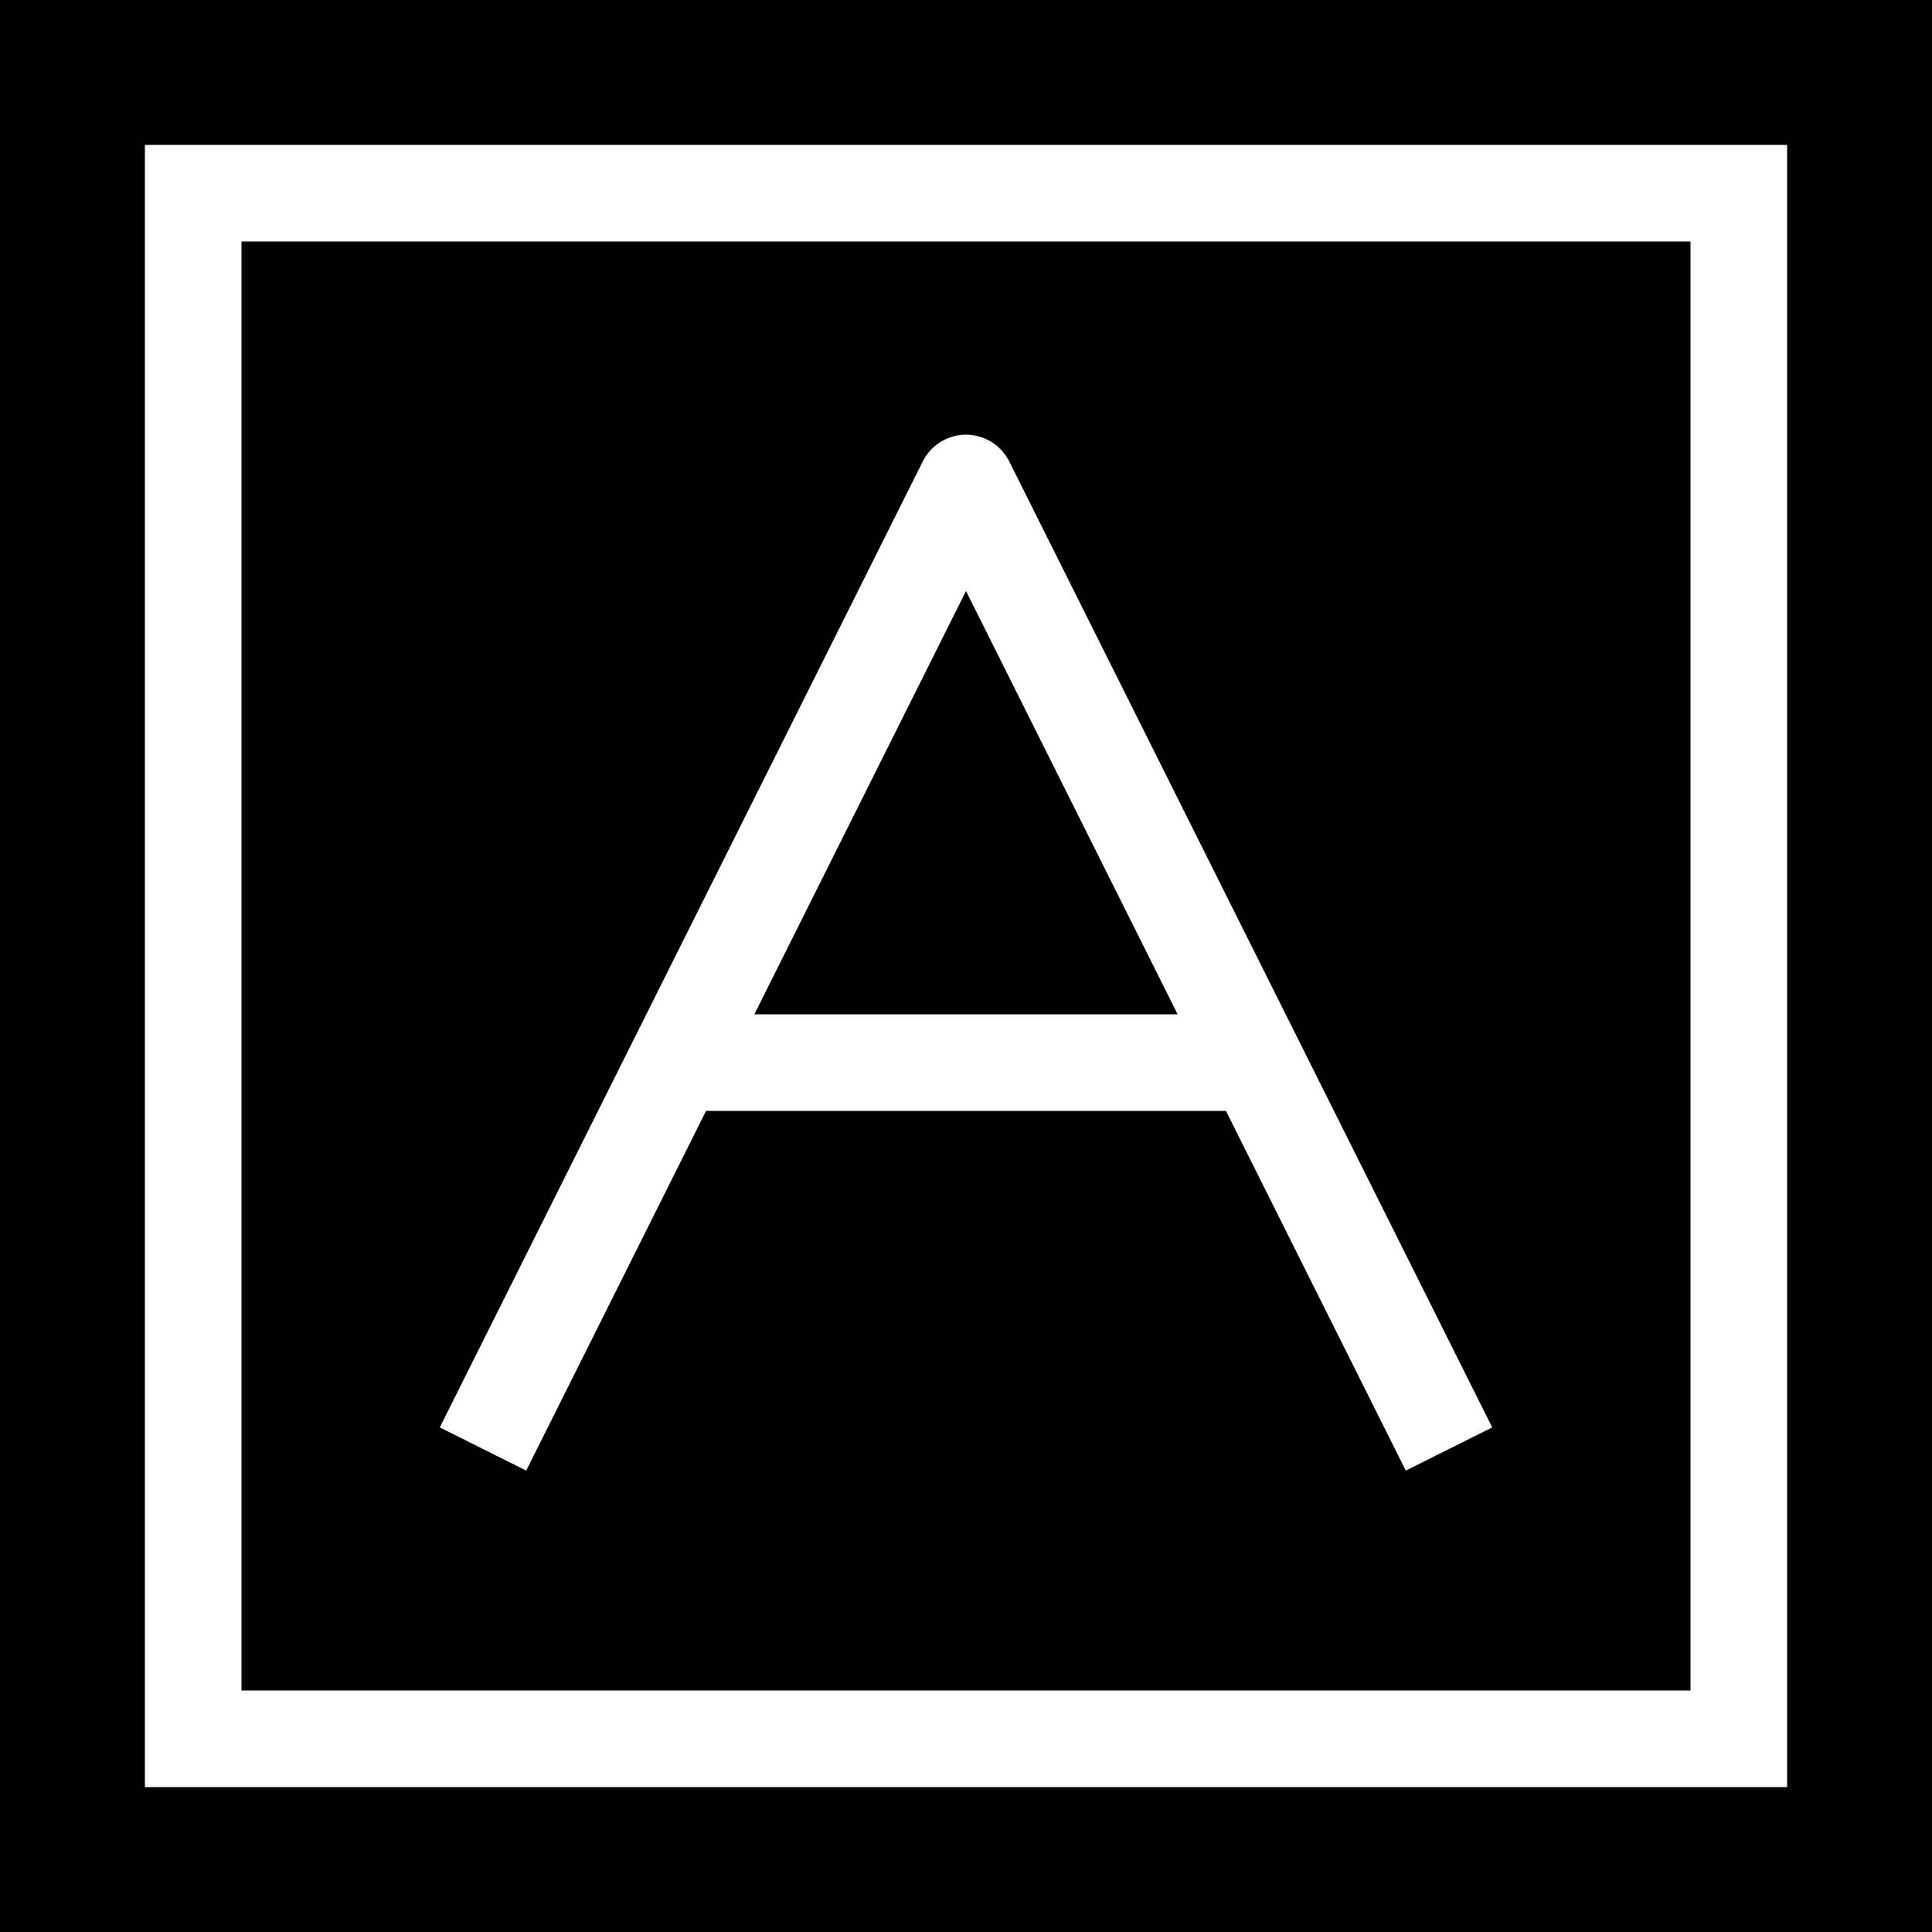
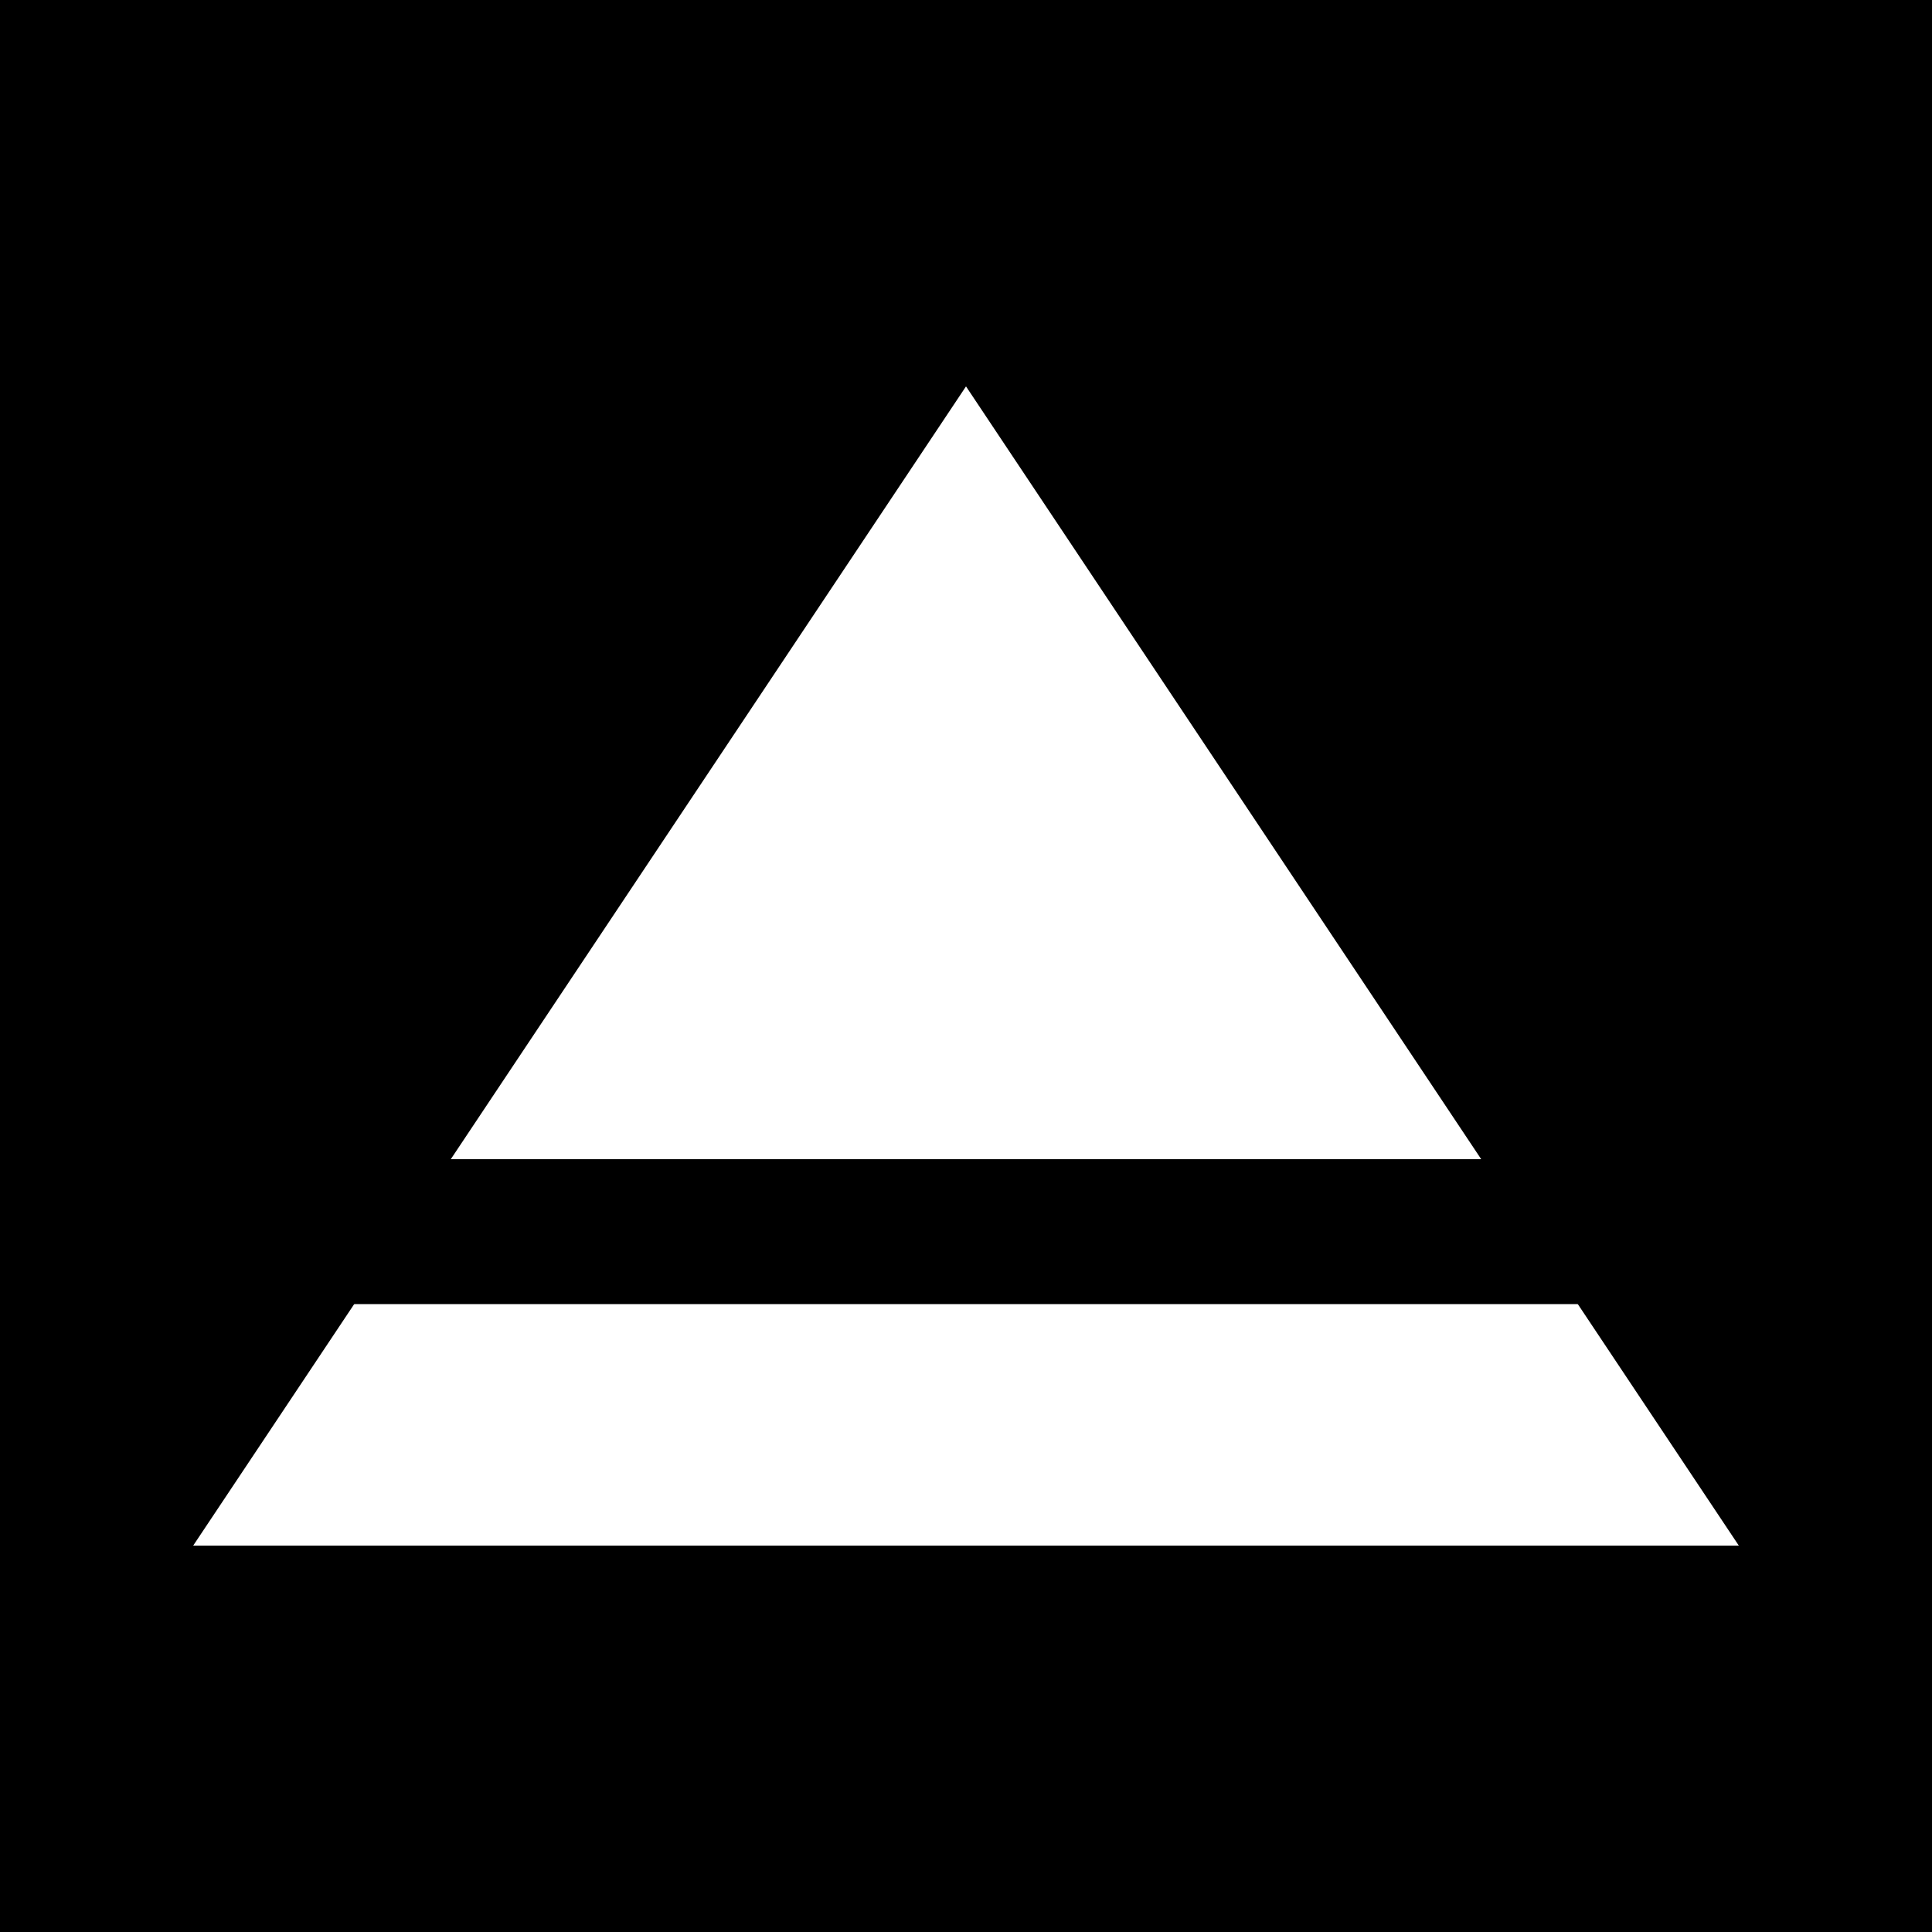
- <svg xmlns="http://www.w3.org/2000/svg" viewBox="0 0 40 40">
+ <svg xmlns="http://www.w3.org/2000/svg" viewBox="0 0 40 40" color="#fff">
  <rect width="40" height="40" fill="#000" />
-   <g fill="none" stroke="#fff" stroke-width="2">
-     <rect x="4" y="4" width="32" height="32" />
-     <path d="M10 30 20 10l10 20M14.5 22h11" stroke-linejoin="round" />
-   </g>
+   <defs>
+     <mask id="m">
+       <rect width="40" height="40" fill="#fff" />
+       <path d="M2 25.5h36" stroke="#000" stroke-width="3" />
+     </mask>
+   </defs>
+   <path d="M4 32 20 8l16 24z" fill="currentColor" mask="url(#m)" />
</svg>
